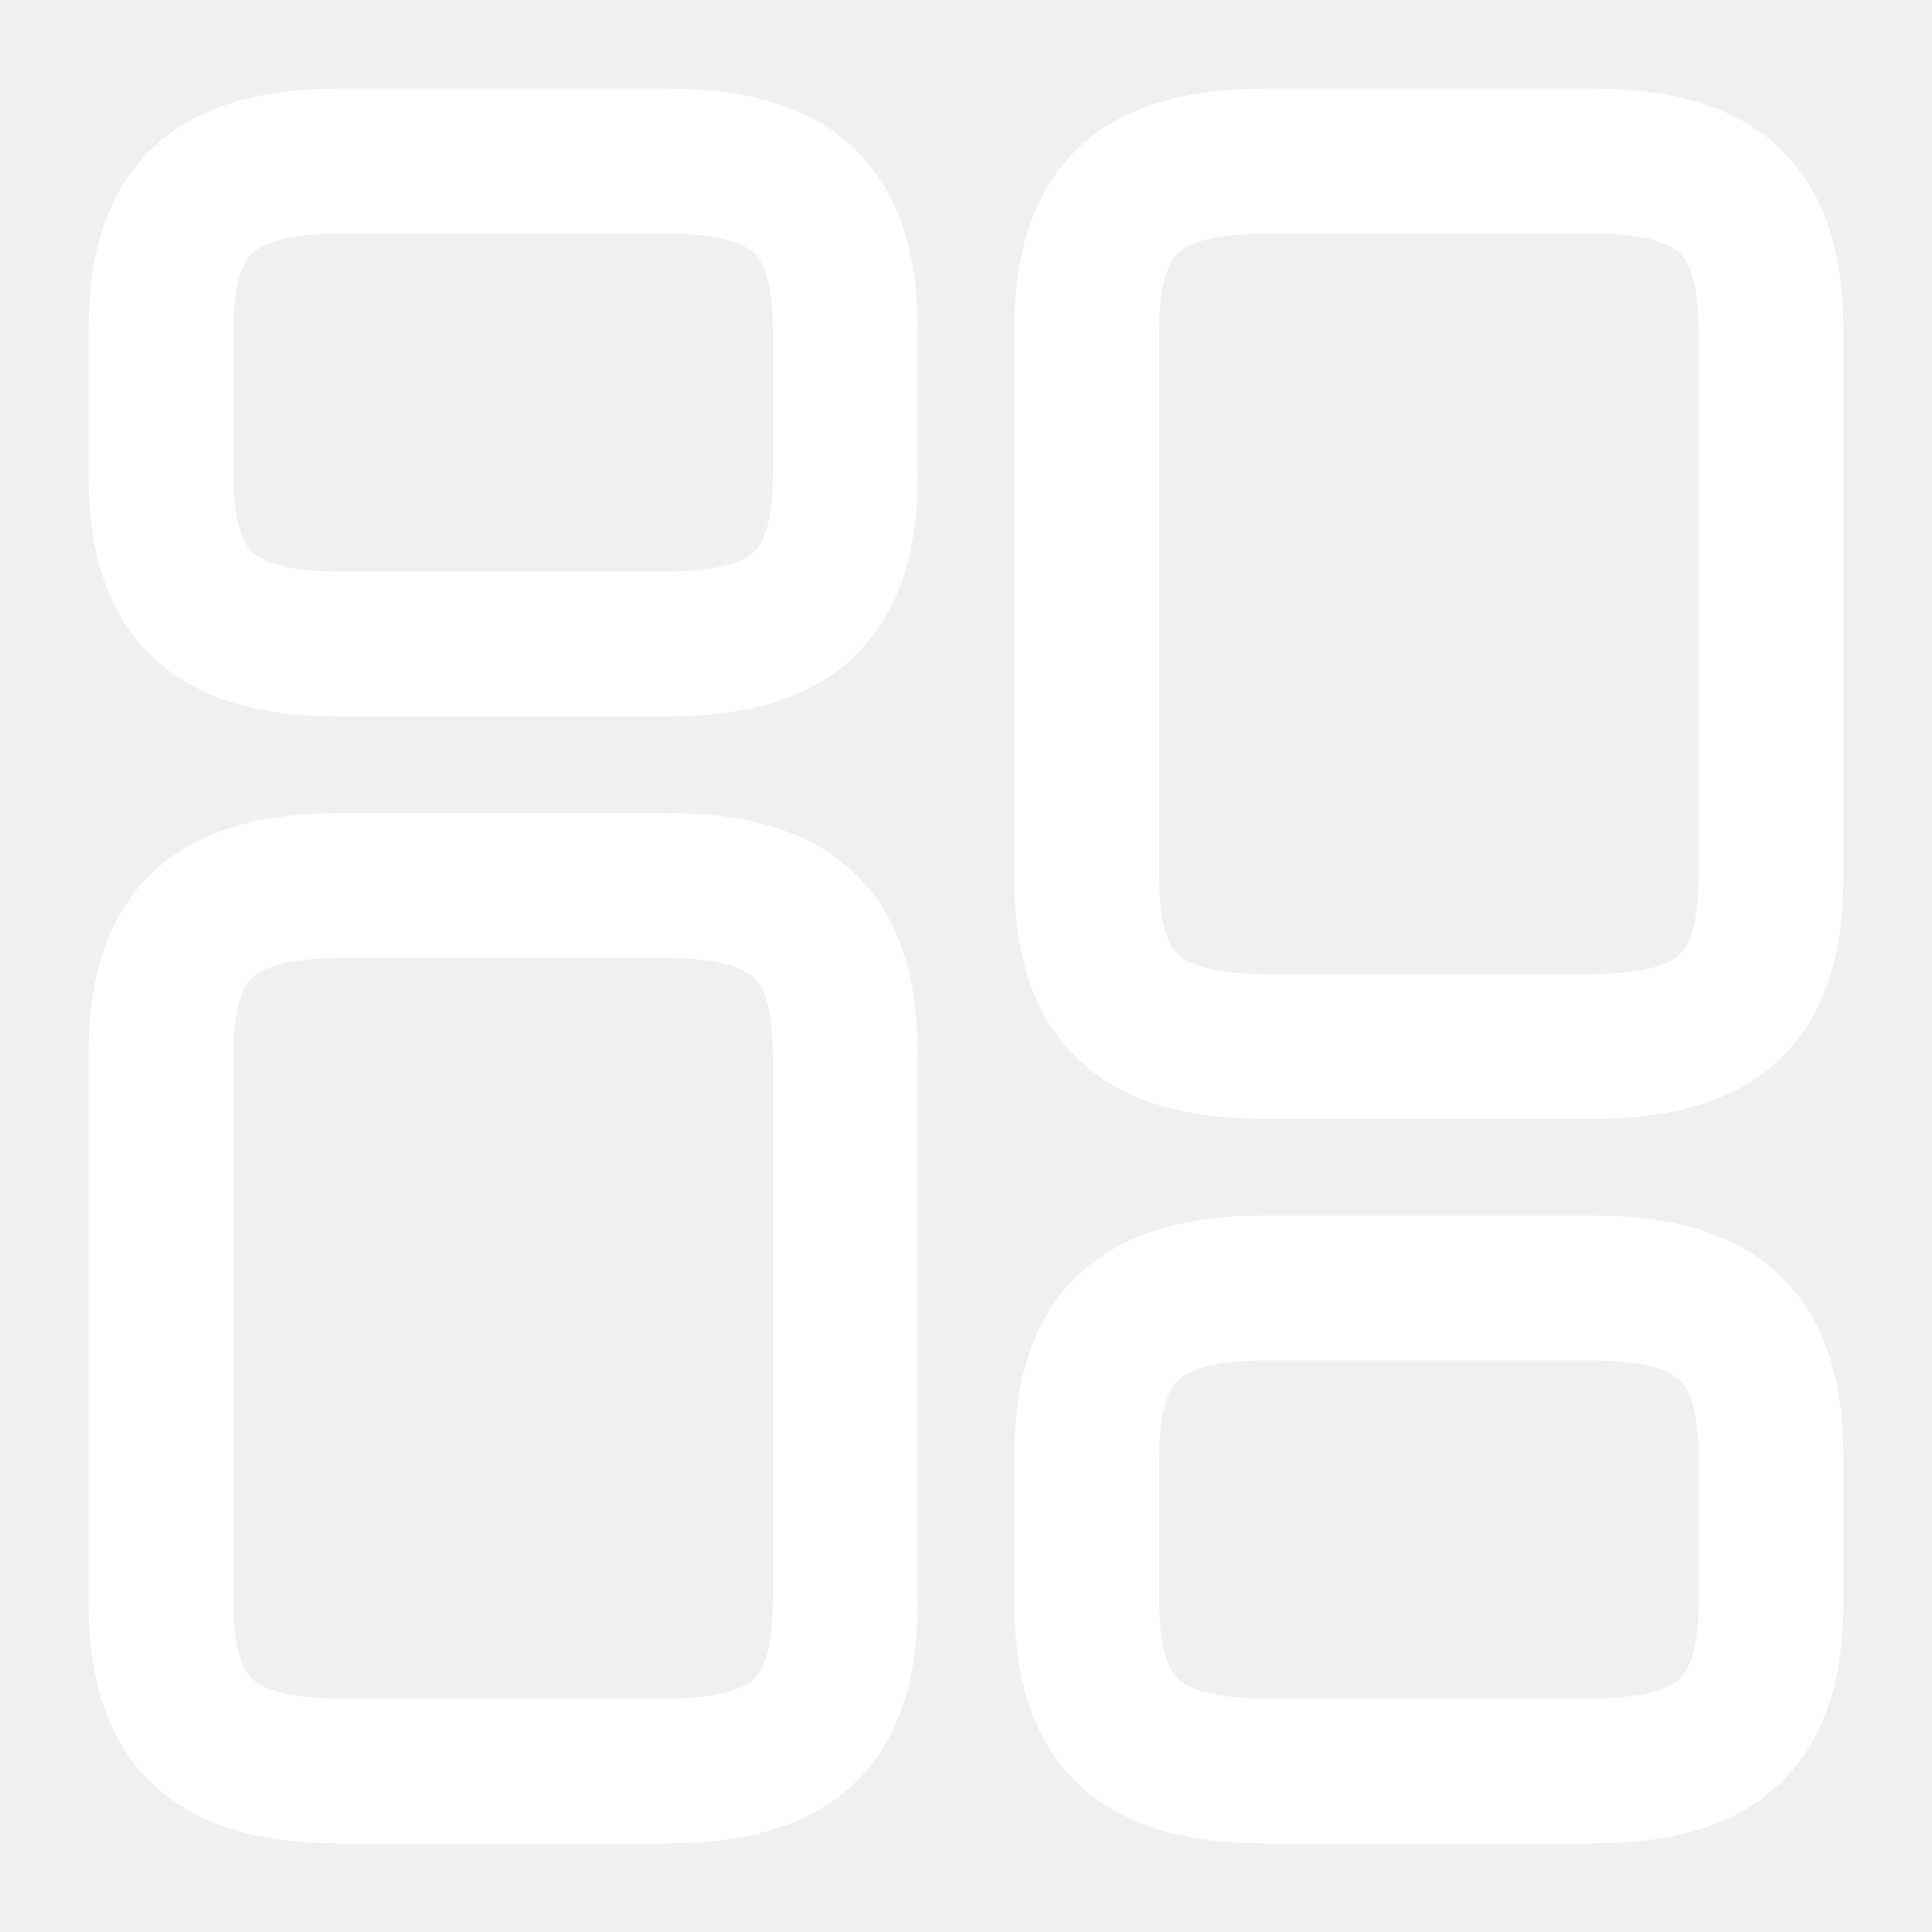
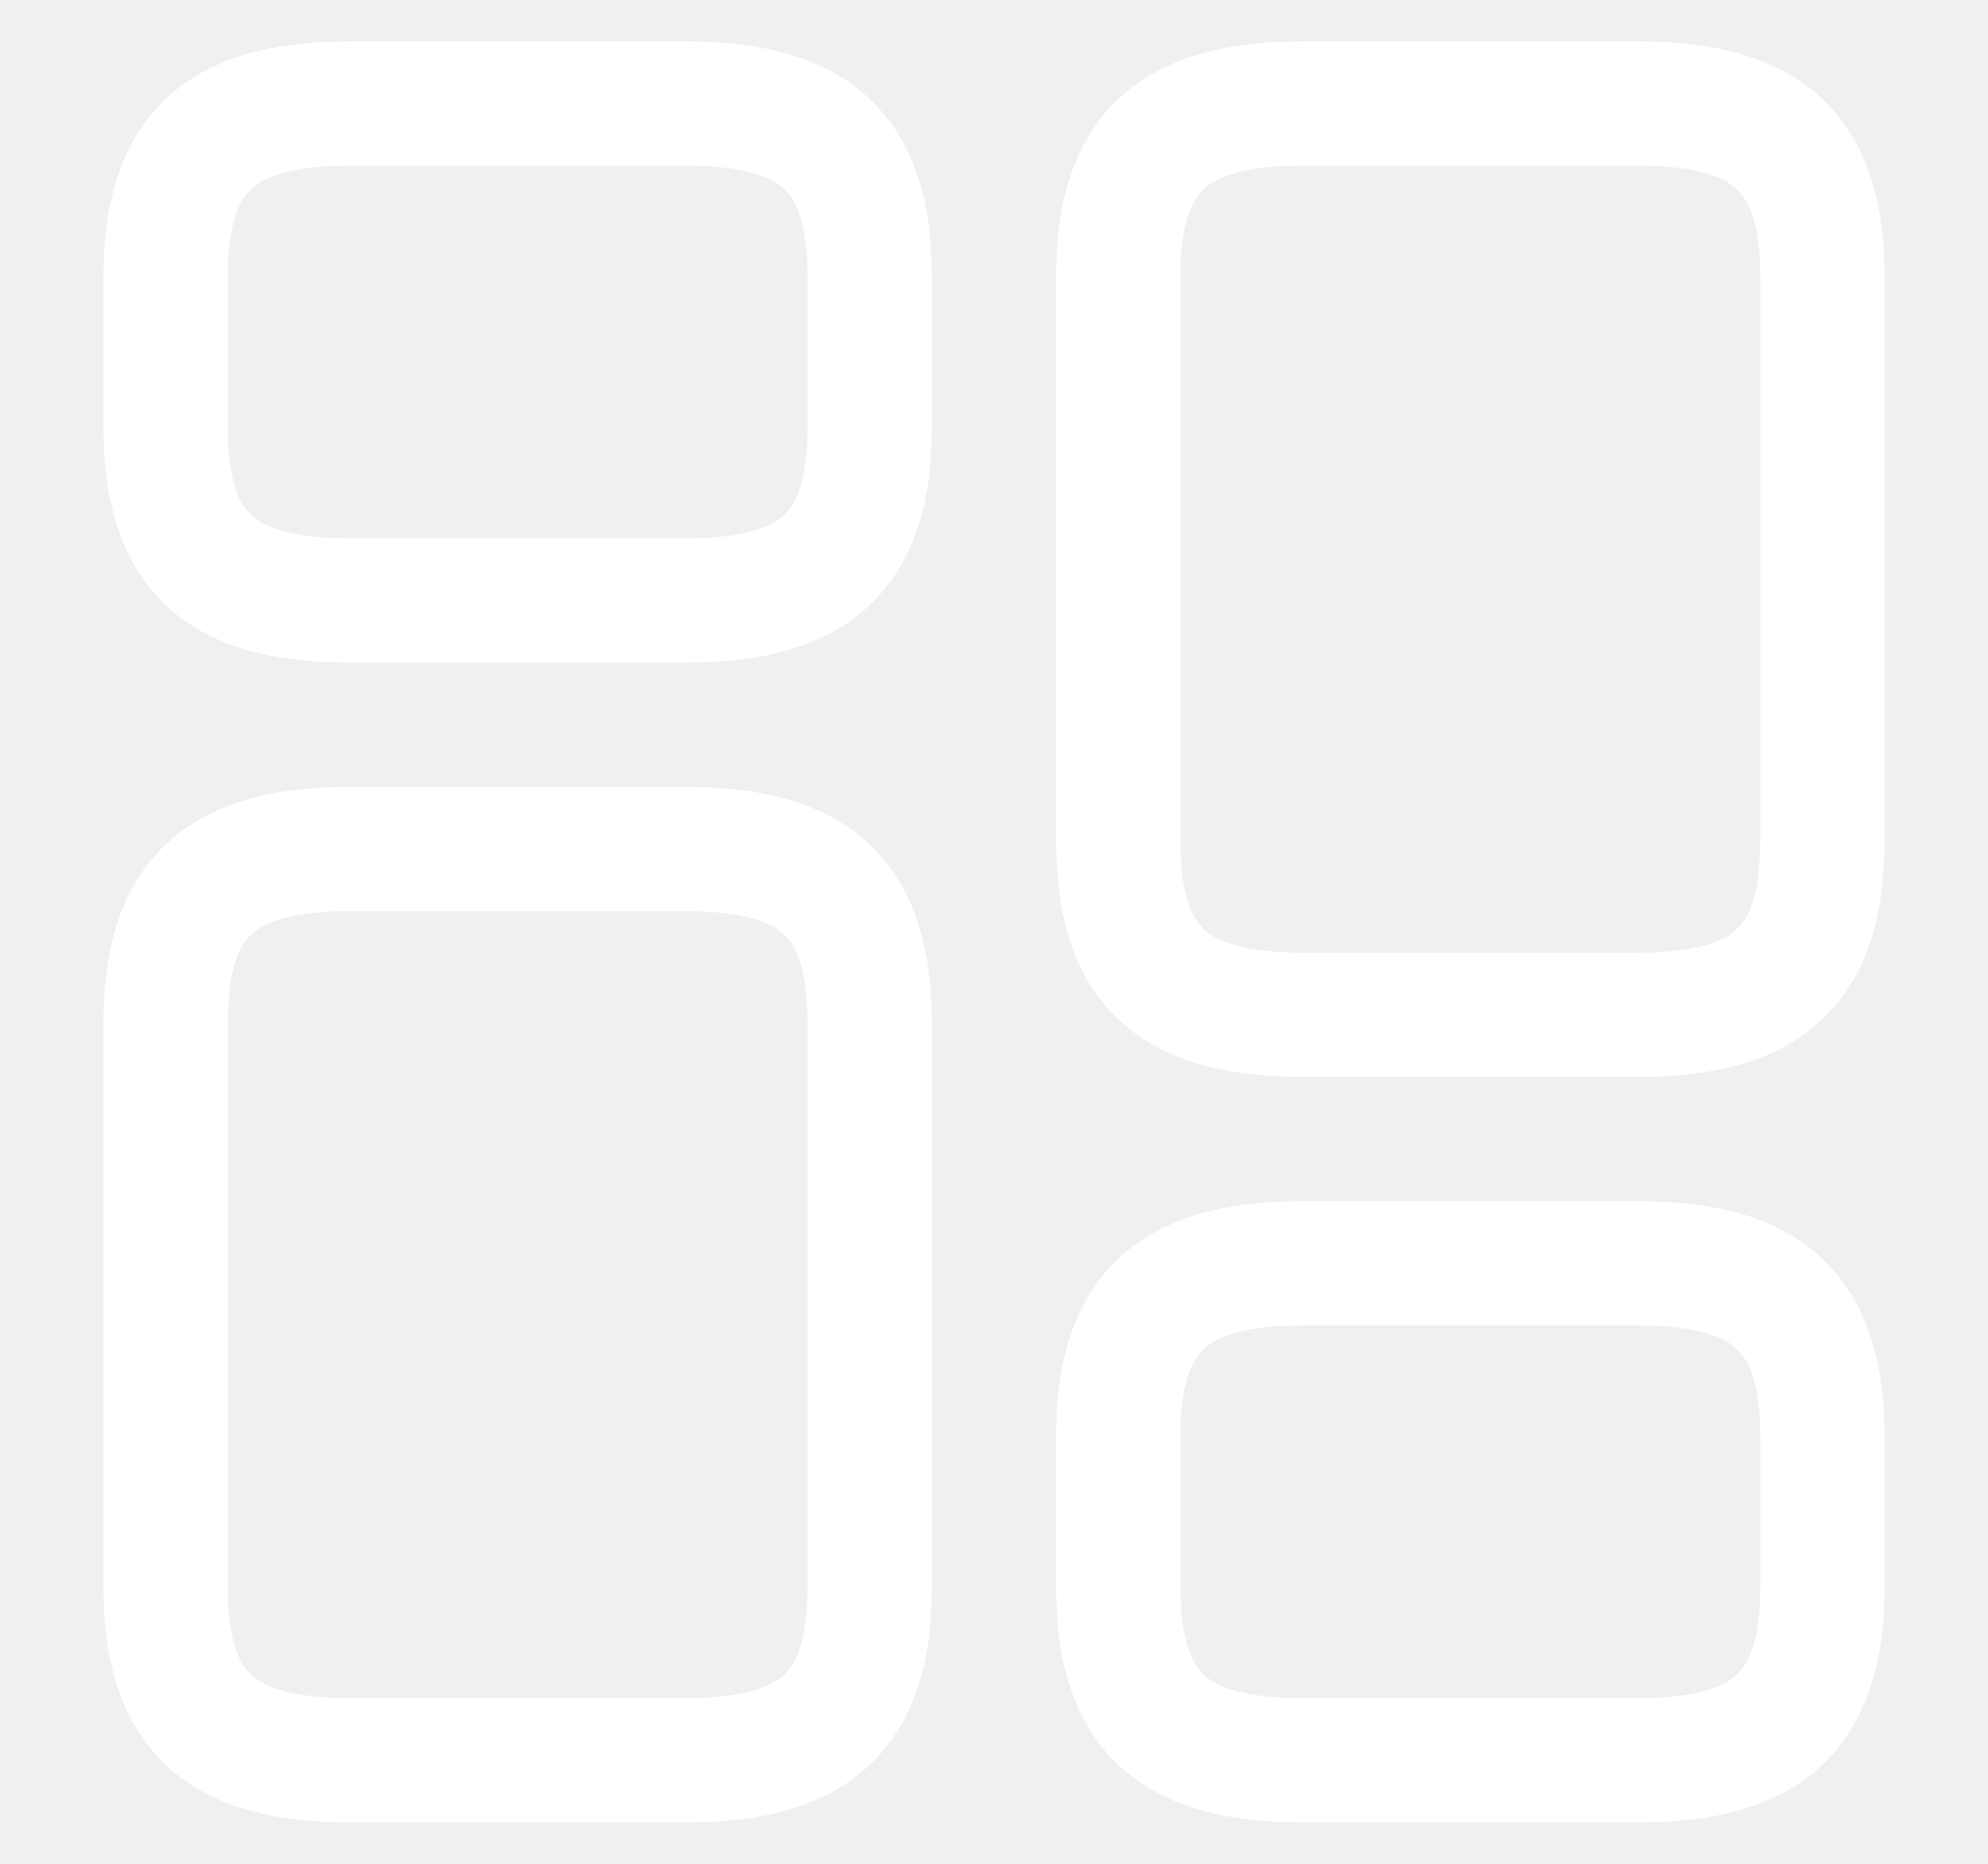
- <svg xmlns="http://www.w3.org/2000/svg" width="20" height="20" viewBox="0 0 20 20" fill="none">
-   <g clip-path="url(#clip0_701_6943)">
-     <path d="M18.333 9.083V3.417C18.333 2.167 17.8 1.667 16.475 1.667H13.108C11.783 1.667 11.25 2.167 11.25 3.417V9.083C11.25 10.333 11.783 10.833 13.108 10.833H16.475C17.8 10.833 18.333 10.333 18.333 9.083ZM18.333 16.583V15.083C18.333 13.833 17.8 13.333 16.475 13.333H13.108C11.783 13.333 11.25 13.833 11.25 15.083V16.583C11.25 17.833 11.783 18.333 13.108 18.333H16.475C17.8 18.333 18.333 17.833 18.333 16.583ZM8.75 10.917V16.583C8.75 17.833 8.217 18.333 6.892 18.333H3.525C2.2 18.333 1.667 17.833 1.667 16.583V10.917C1.667 9.667 2.2 9.167 3.525 9.167H6.892C8.217 9.167 8.75 9.667 8.75 10.917ZM8.75 3.417V4.917C8.75 6.167 8.217 6.667 6.892 6.667H3.525C2.2 6.667 1.667 6.167 1.667 4.917V3.417C1.667 2.167 2.2 1.667 3.525 1.667H6.892C8.217 1.667 8.75 2.167 8.75 3.417Z" stroke="white" stroke-width="1.5" stroke-linecap="round" stroke-linejoin="round" />
-   </g>
-   <defs>
-     <clipPath id="clip0_701_6943">
-       <rect width="20" height="20" fill="white" />
-     </clipPath>
-   </defs>
+ <svg xmlns="http://www.w3.org/2000/svg" width="16" height="15" viewBox="0 0 16 15" fill="none">
+   <path d="M14.667 6.767V2.233C14.667 1.233 14.24 0.833 13.18 0.833H10.487C9.427 0.833 9 1.233 9 2.233V6.767C9 7.767 9.427 8.167 10.487 8.167H13.18C14.24 8.167 14.667 7.767 14.667 6.767ZM14.667 12.767V11.567C14.667 10.567 14.24 10.167 13.18 10.167H10.487C9.427 10.167 9 10.567 9 11.567V12.767C9 13.767 9.427 14.167 10.487 14.167H13.18C14.24 14.167 14.667 13.767 14.667 12.767ZM7 8.233V12.767C7 13.767 6.573 14.167 5.513 14.167H2.82C1.76 14.167 1.333 13.767 1.333 12.767V8.233C1.333 7.233 1.76 6.833 2.82 6.833H5.513C6.573 6.833 7 7.233 7 8.233ZM7 2.233V3.433C7 4.433 6.573 4.833 5.513 4.833H2.82C1.76 4.833 1.333 4.433 1.333 3.433V2.233C1.333 1.233 1.76 0.833 2.82 0.833H5.513C6.573 0.833 7 1.233 7 2.233Z" stroke="white" stroke-linecap="round" stroke-linejoin="round" />
</svg>
